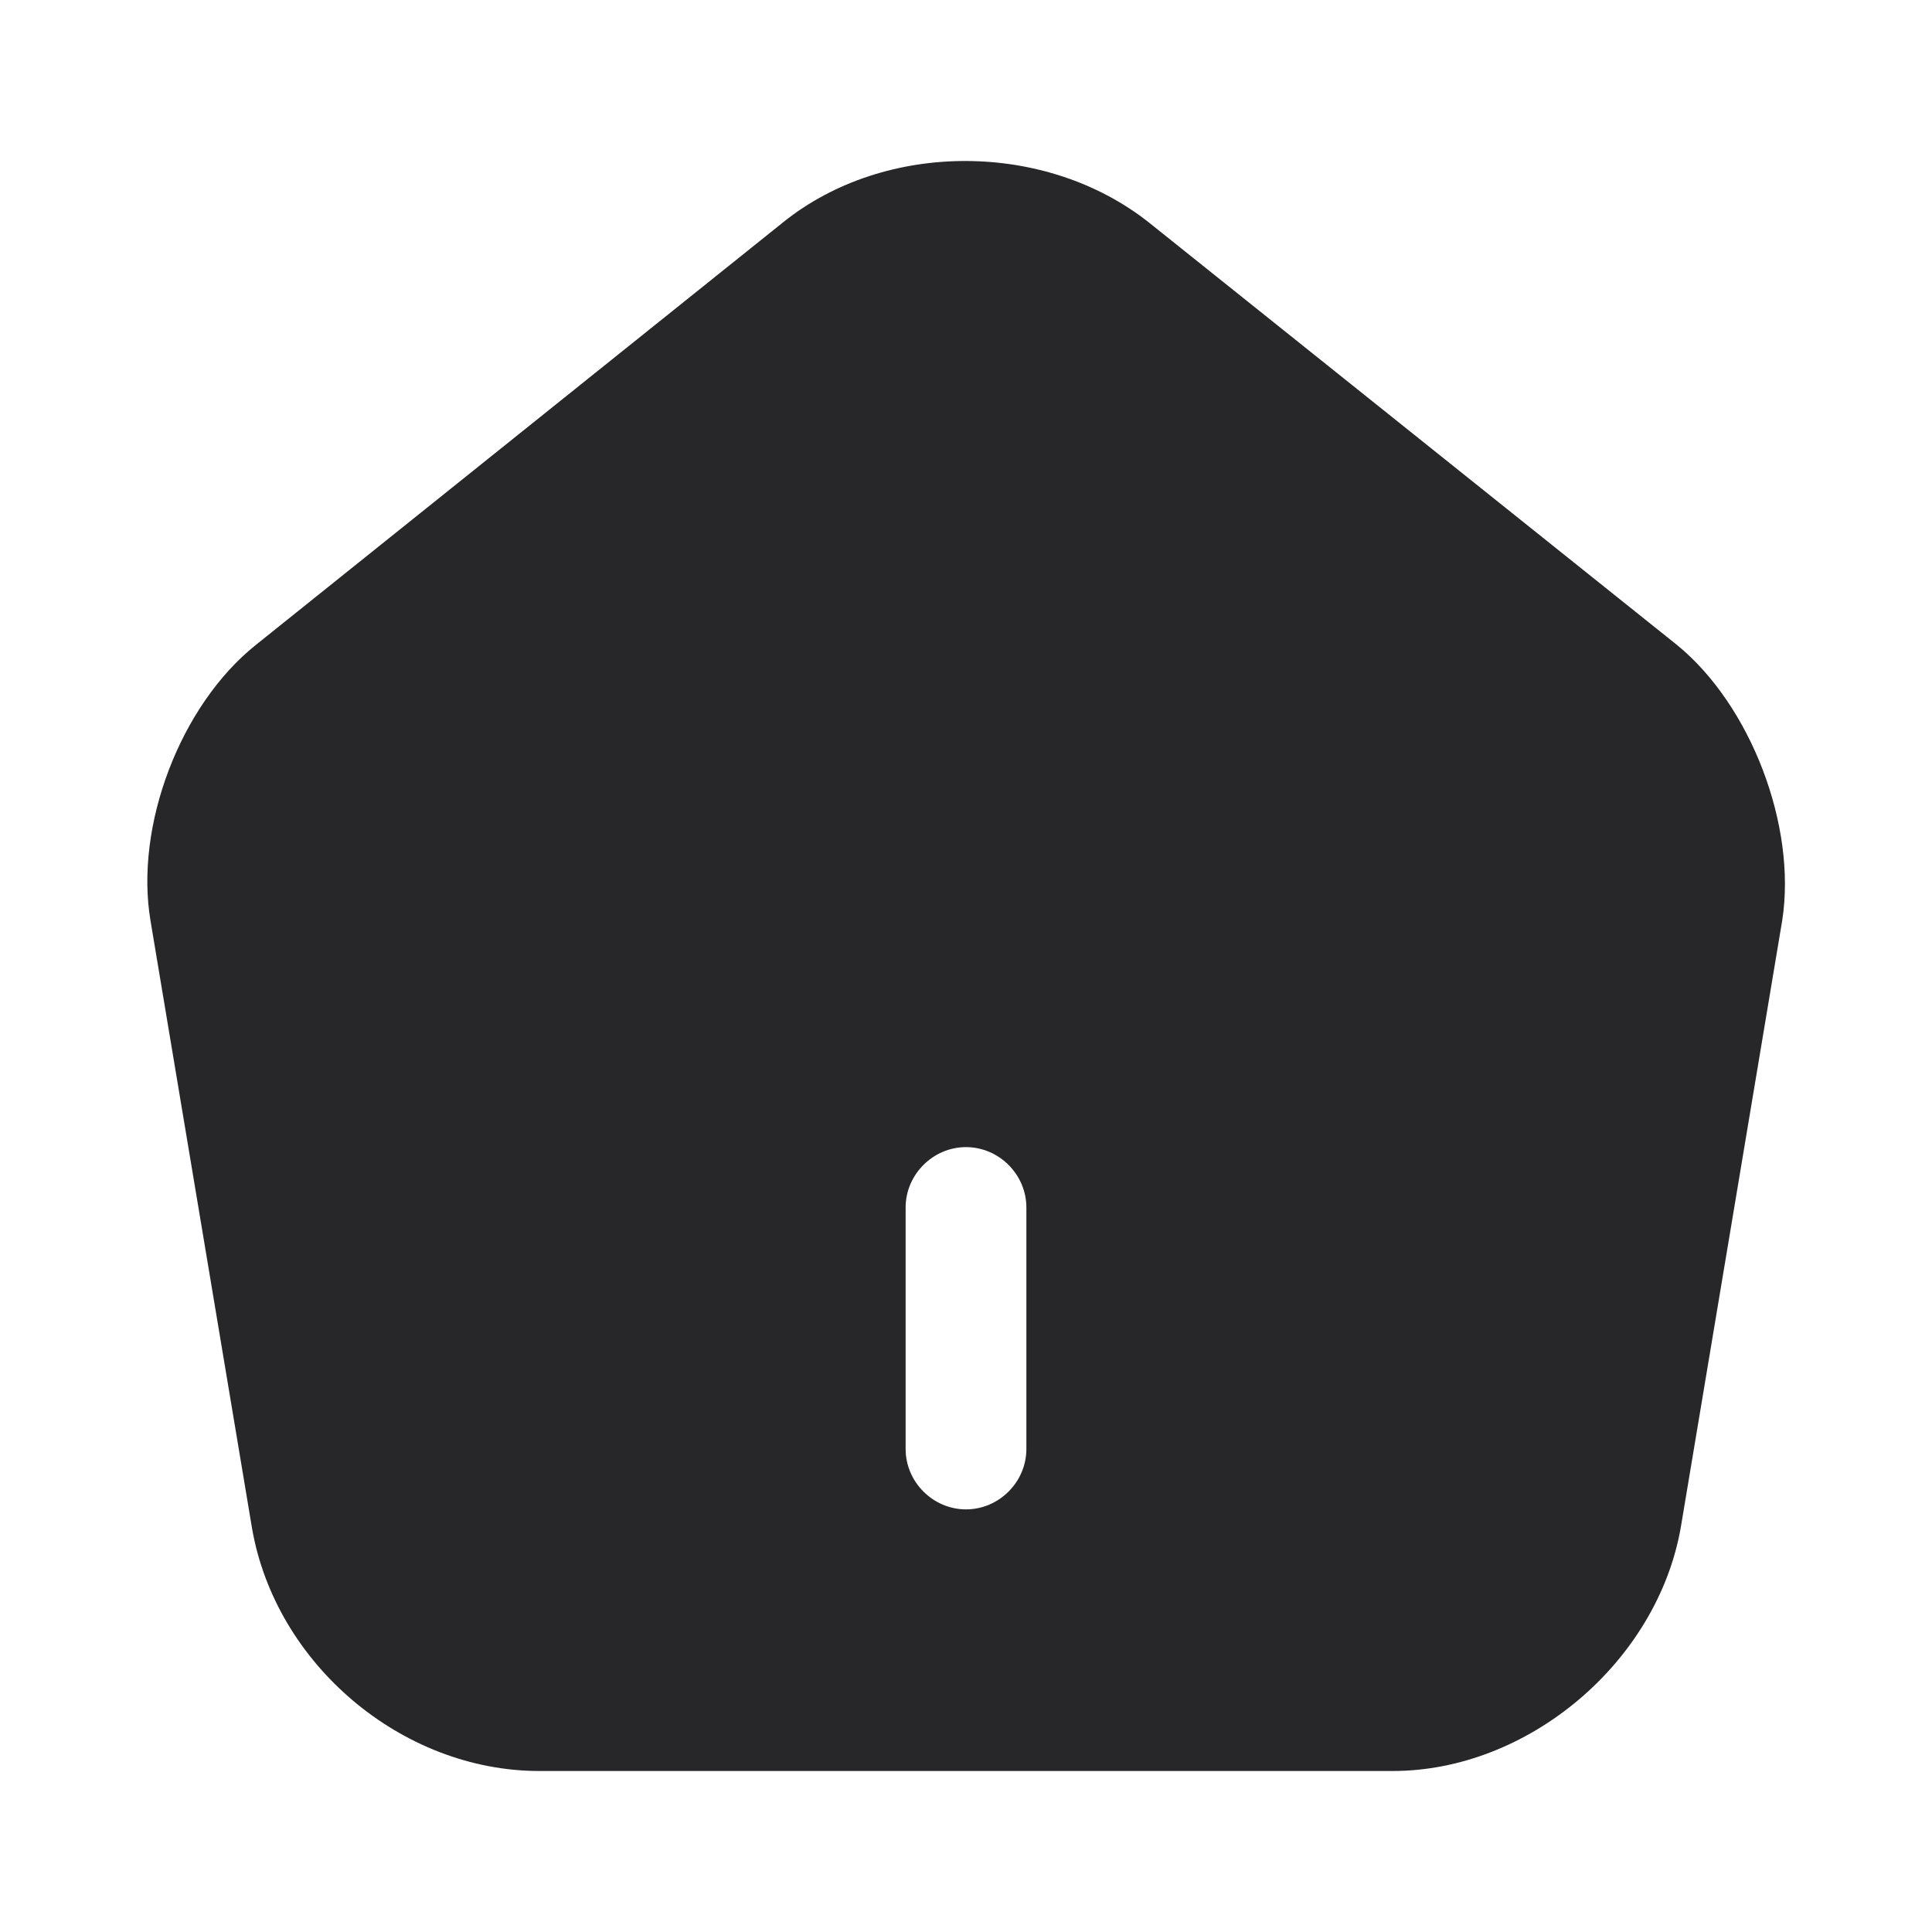
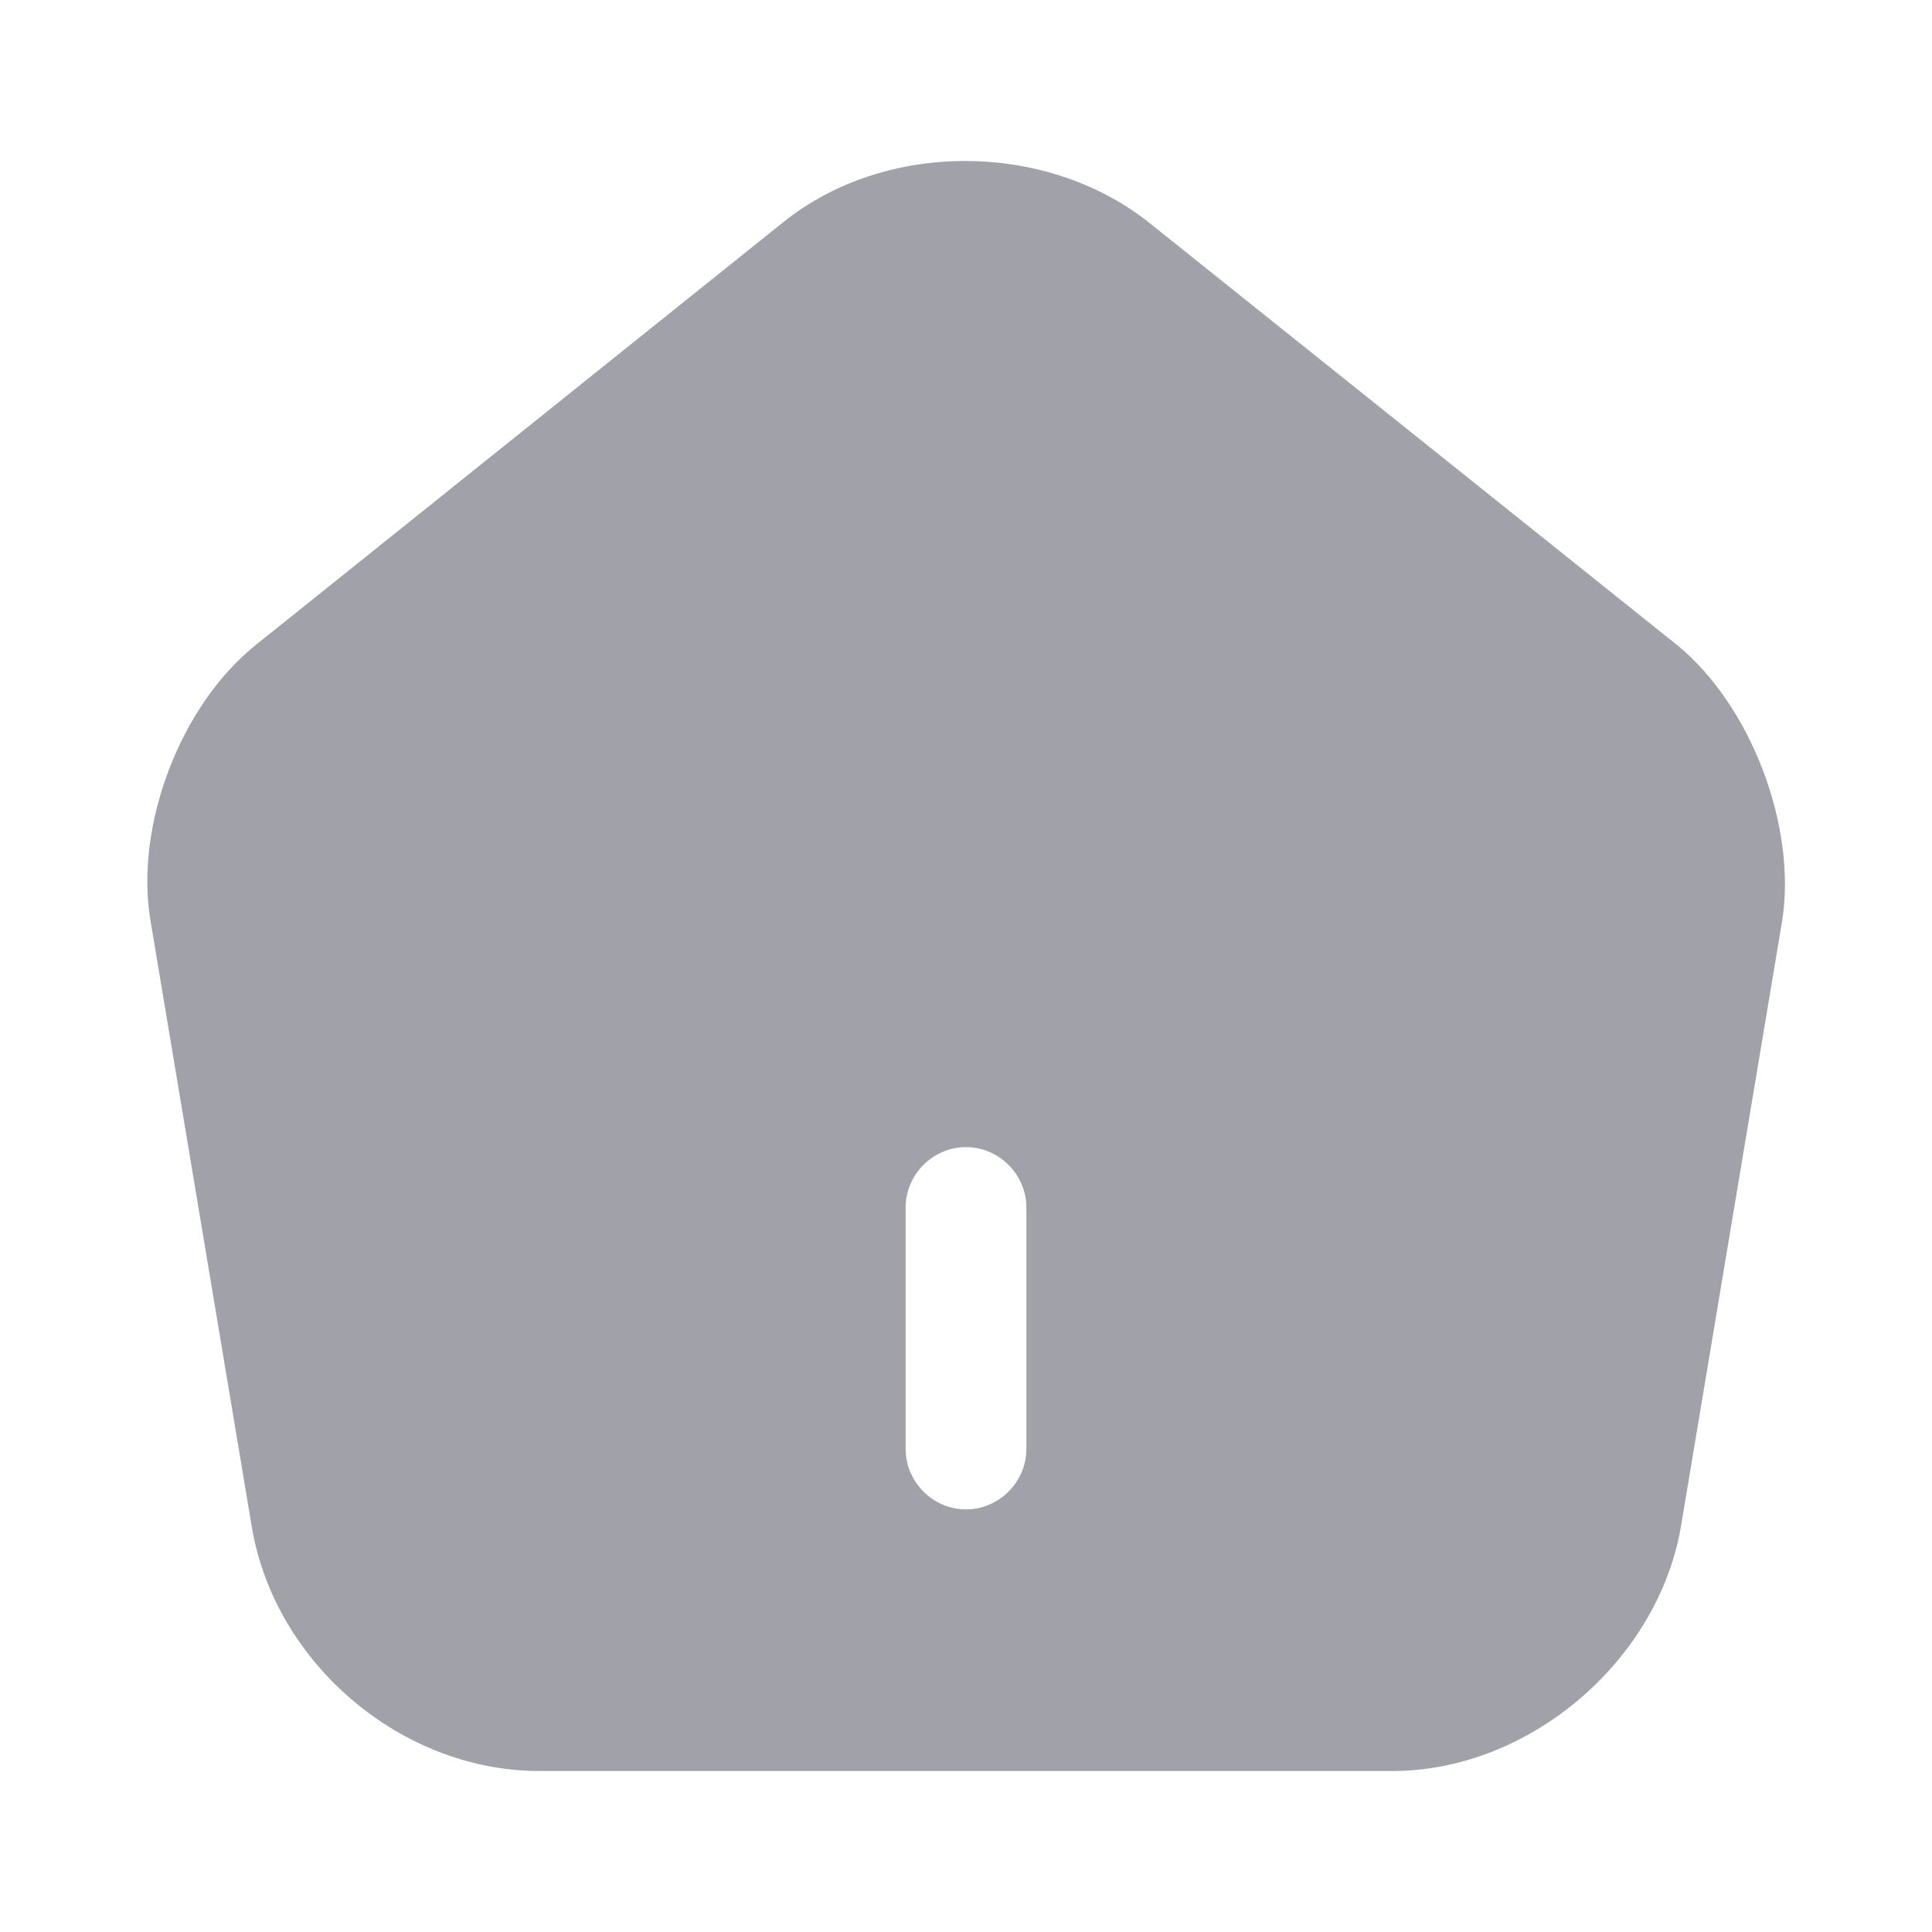
<svg xmlns="http://www.w3.org/2000/svg" preserveAspectRatio="none" overflow="visible" style="display: block;" width="24" height="24" viewBox="0 0 24 24" fill="none">
  <g id="home">
-     <path id="Vector" d="M20.83 8.01L14.28 2.77C13 1.75 11 1.74 9.73 2.76L3.18 8.01C2.24 8.76 1.67 10.26 1.87 11.44L3.13 18.98C3.42 20.67 4.99 22 6.7 22H17.3C18.99 22 20.59 20.64 20.88 18.97L22.14 11.43C22.32 10.26 21.75 8.76 20.83 8.01ZM12.75 18C12.75 18.41 12.41 18.75 12 18.75C11.59 18.75 11.25 18.41 11.25 18V15C11.25 14.59 11.59 14.25 12 14.25C12.41 14.25 12.75 14.59 12.75 15V18Z" fill="#27272A" />
+     <path id="Vector" d="M20.83 8.01L14.28 2.77C13 1.75 11 1.74 9.73 2.76L3.18 8.01C2.24 8.76 1.67 10.26 1.87 11.44L3.13 18.98C3.42 20.67 4.99 22 6.7 22H17.3C18.99 22 20.59 20.64 20.88 18.97L22.14 11.43C22.32 10.26 21.75 8.76 20.83 8.01ZM12.75 18C12.75 18.41 12.41 18.75 12 18.75C11.59 18.75 11.25 18.41 11.25 18V15C11.25 14.59 11.59 14.25 12 14.25C12.41 14.25 12.75 14.59 12.75 15V18Z" fill="#A1A1AA" />
    <g id="Vector_2" opacity="0">
</g>
  </g>
</svg>
